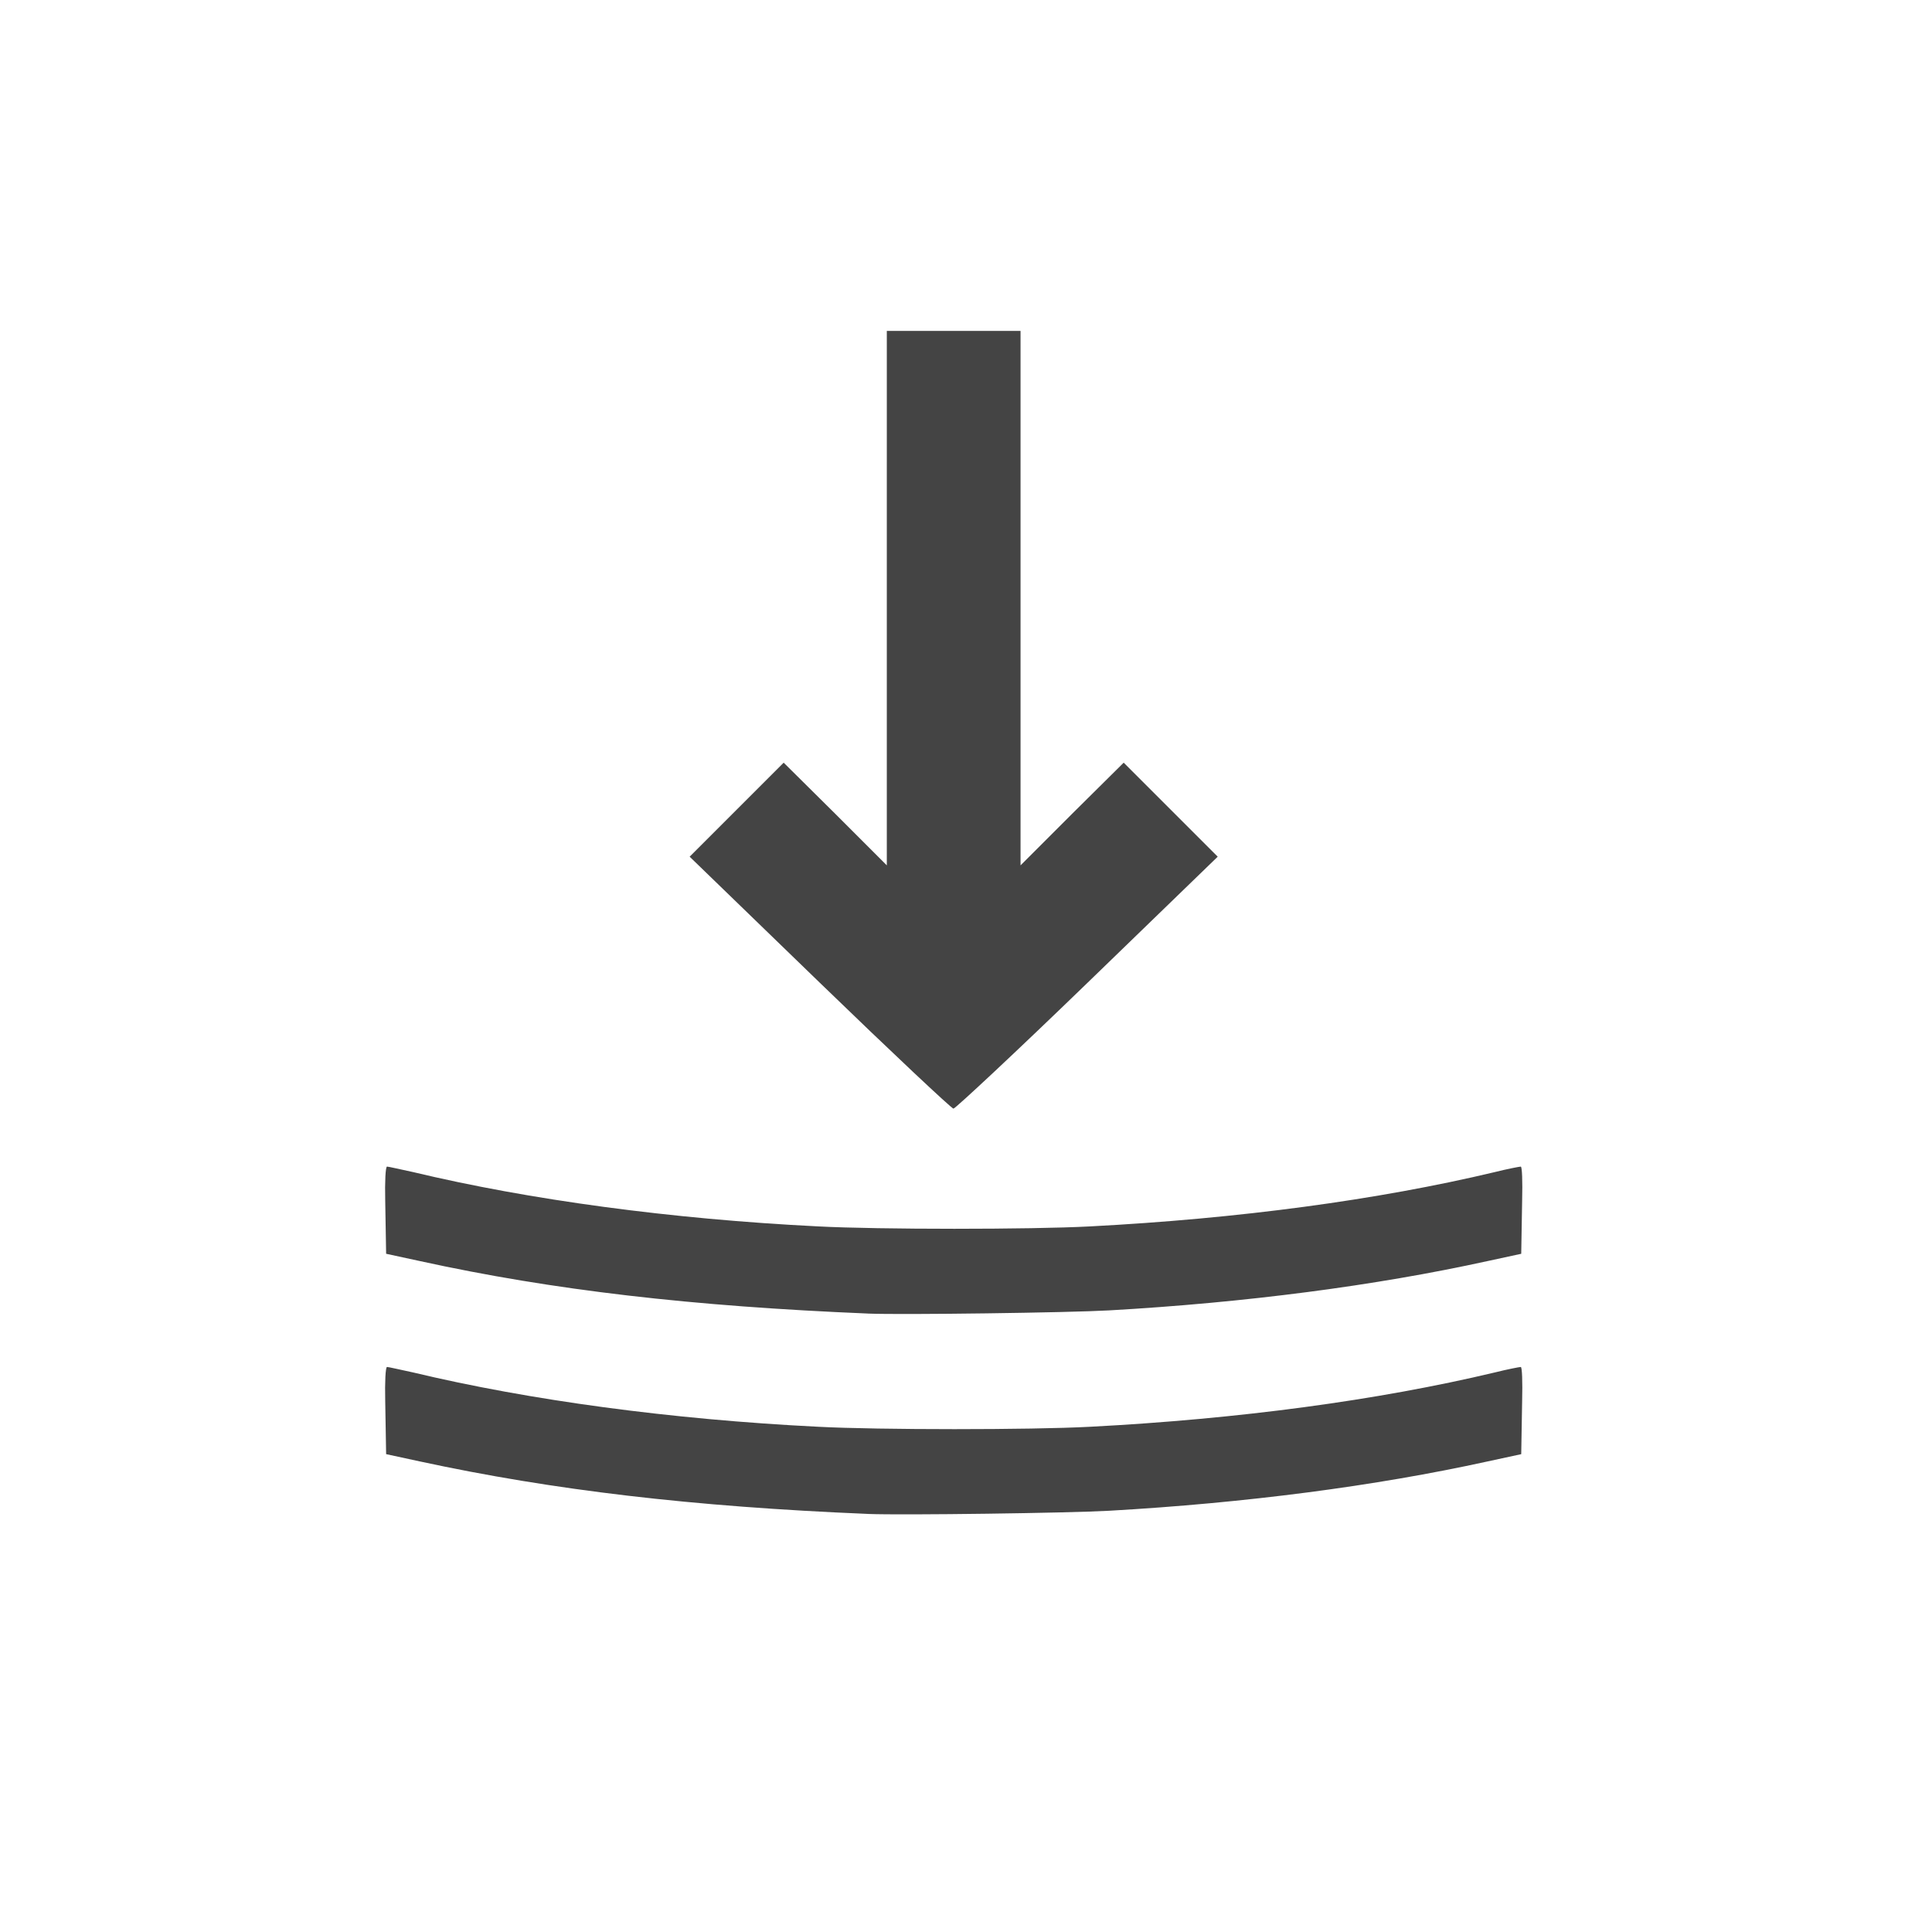
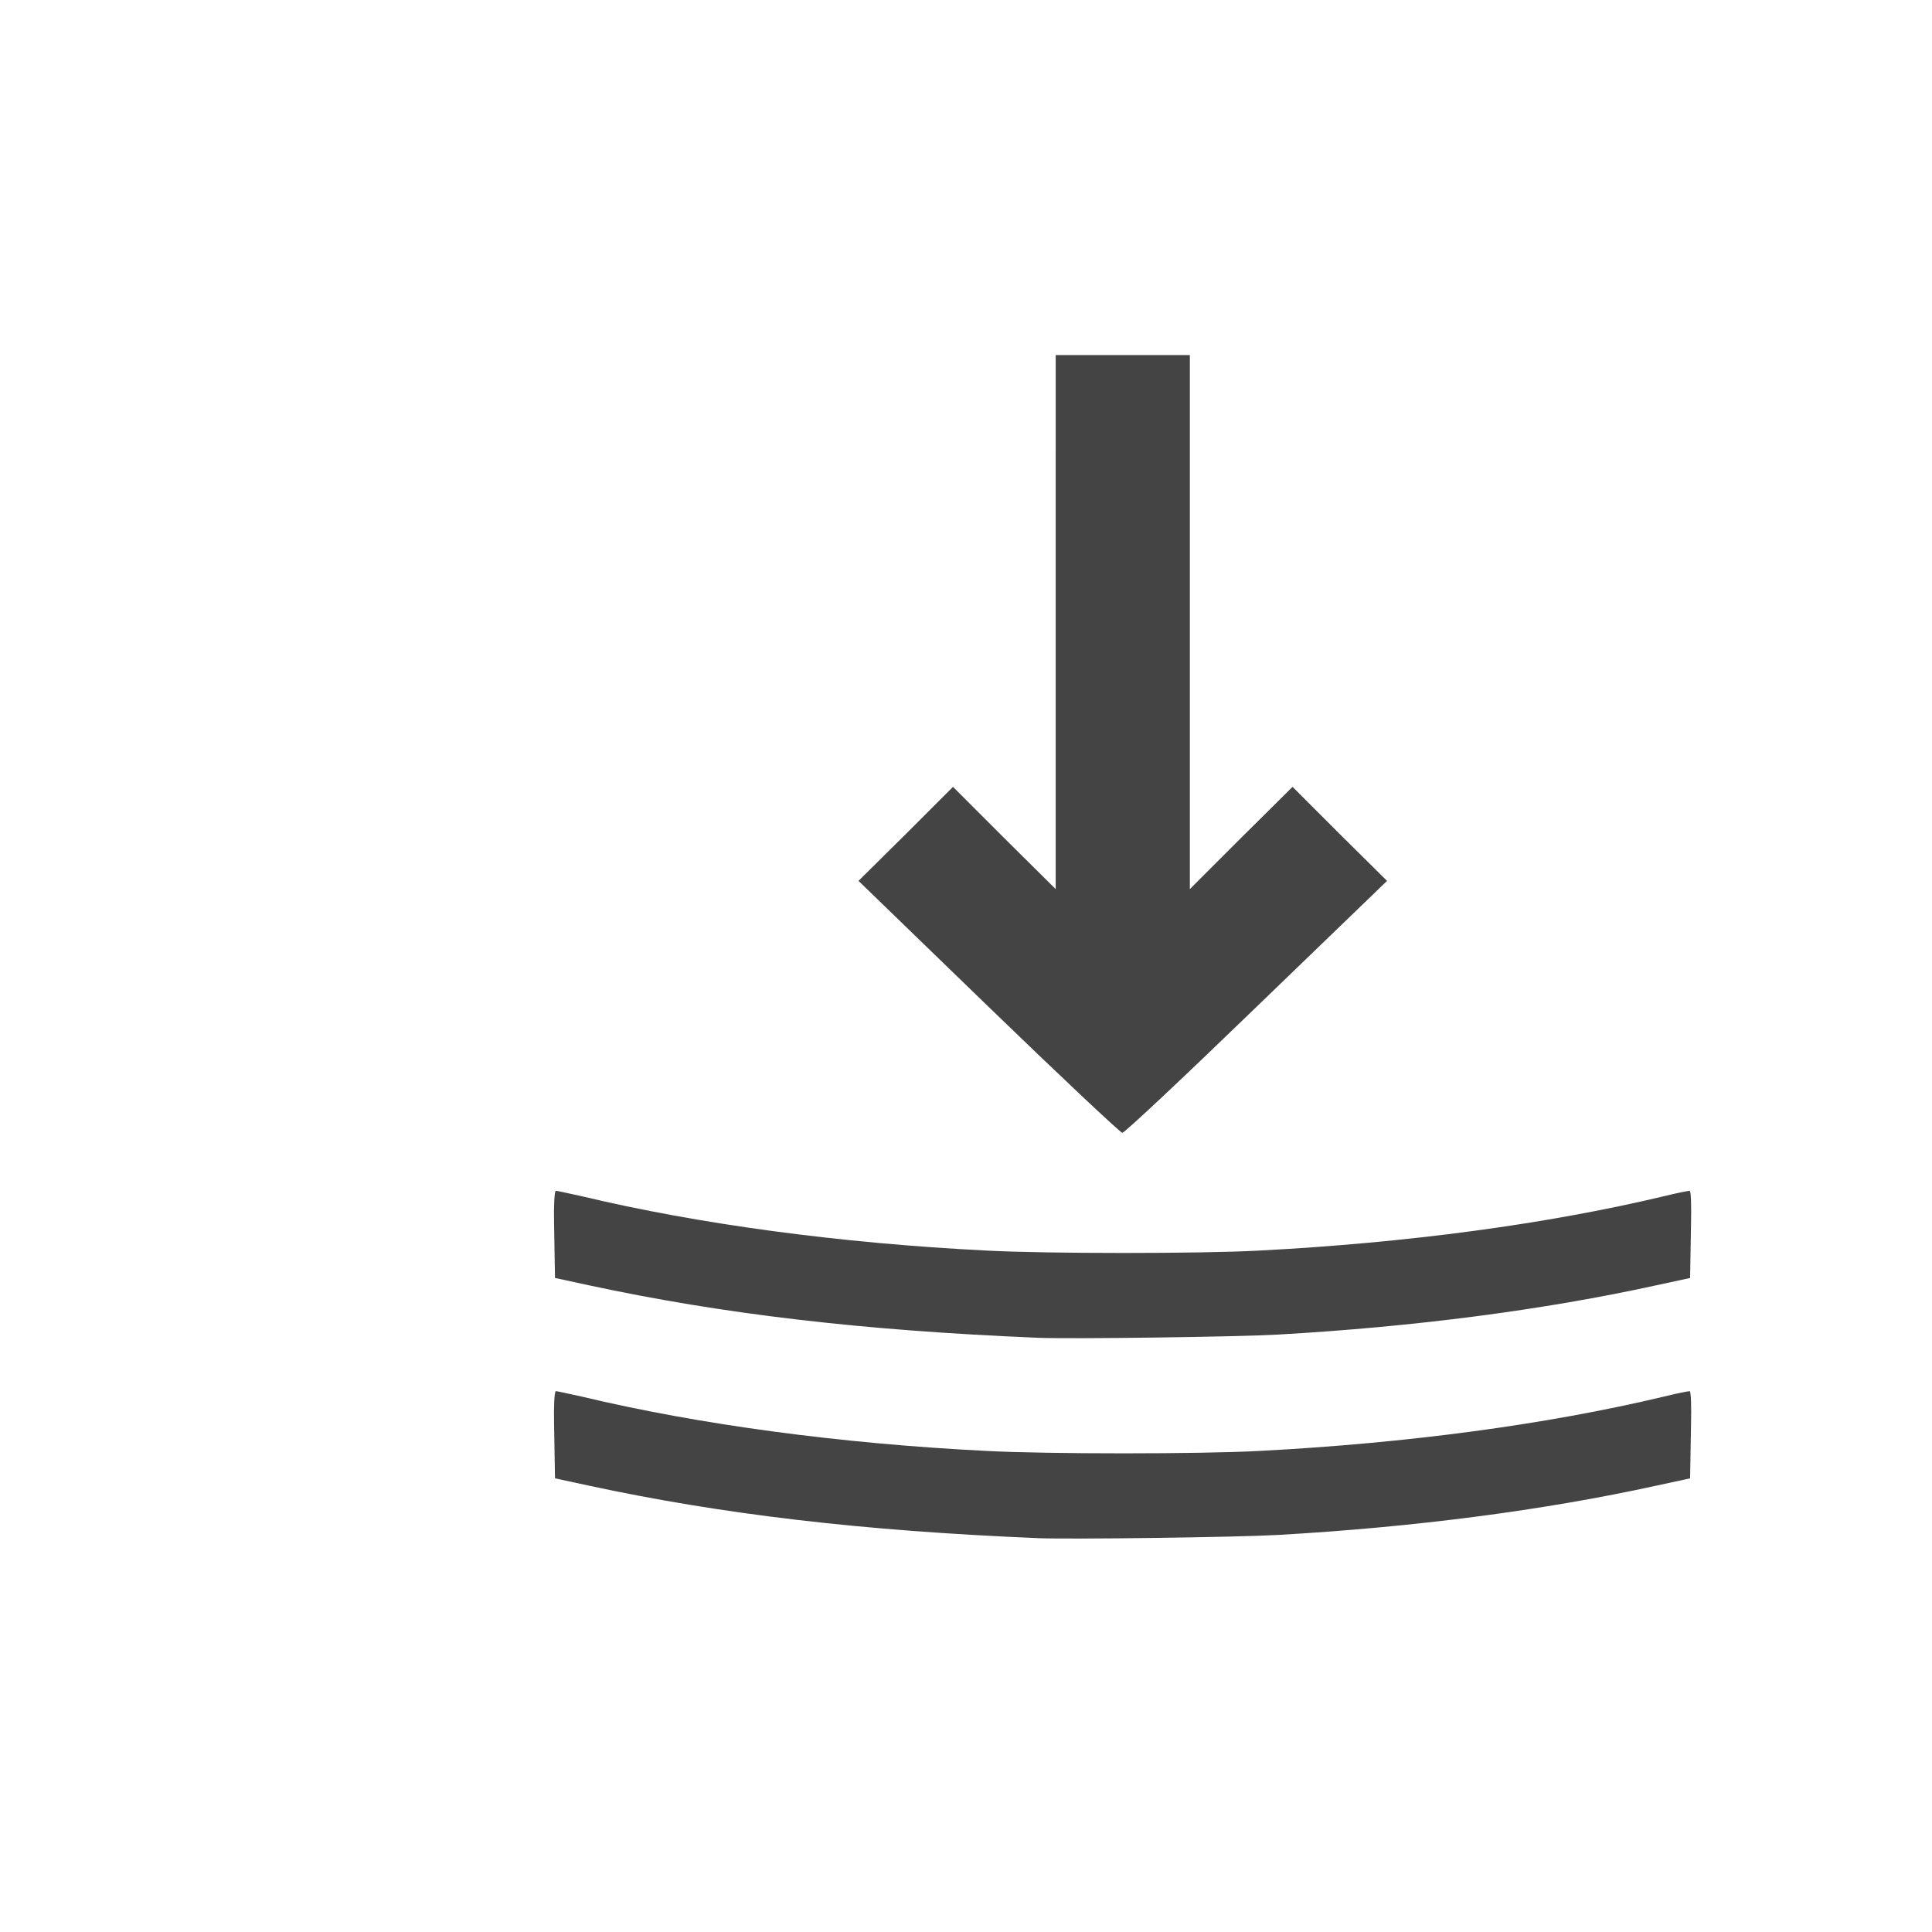
<svg xmlns="http://www.w3.org/2000/svg" width="16" height="16" viewBox="0 0 4.233 4.233" version="1.1" id="svg5" xml:space="preserve">
  <defs id="defs2" />
  <g id="layer1">
-     <path style="fill:#444444;fill-opacity:1;stroke-width:0.01" d="M 1.796,2.153 1.511,1.877 1.614,1.774 1.717,1.671 1.83,1.783 1.943,1.896 V 1.154 l 2.23e-5,-0.429 H 2.09 2.236 L 2.236,1.154 V 1.896 L 2.349,1.783 2.462,1.671 2.565,1.774 2.668,1.877 2.383,2.153 C 2.226,2.305 2.093,2.429 2.089,2.429 c -0.004,0 -0.136,-0.124 -0.293,-0.276 z" id="path171" />
-     <path style="fill:#444444;fill-opacity:1;stroke-width:0.005" d="M 1.902,2.878 C 1.517,2.862 1.212,2.827 0.92,2.763 l -0.074,-0.016 -0.002,-0.117 c -9.4148e-4,-0.041 6.5493e-4,-0.074 0.004,-0.074 0.003,0 0.029,0.006 0.057,0.012 0.255,0.061 0.566,0.103 0.887,0.119 0.132,0.007 0.467,0.007 0.596,5.13e-5 0.326,-0.017 0.631,-0.058 0.887,-0.119 0.028,-0.007 0.054,-0.012 0.057,-0.012 0.003,0 0.004,0.033 0.003,0.074 l -0.002,0.117 -0.074,0.016 c -0.246,0.054 -0.53,0.091 -0.829,0.108 -0.088,0.005 -0.451,0.01 -0.528,0.007 z" id="path169" />
-     <path style="fill:#444444;fill-opacity:1;stroke-width:0.005" d="M 1.902,3.317 C 1.517,3.301 1.212,3.265 0.92,3.202 l -0.074,-0.016 -0.002,-0.117 c -9.4149e-4,-0.041 6.5531e-4,-0.074 0.004,-0.074 0.003,0 0.029,0.006 0.057,0.012 0.255,0.061 0.566,0.103 0.887,0.119 0.132,0.007 0.467,0.007 0.596,5.13e-5 0.326,-0.017 0.631,-0.058 0.887,-0.119 0.028,-0.007 0.054,-0.012 0.057,-0.012 0.003,0 0.004,0.033 0.003,0.074 l -0.002,0.117 -0.074,0.016 c -0.246,0.054 -0.53,0.091 -0.829,0.108 -0.088,0.005 -0.451,0.01 -0.528,0.007 z" id="path169-3" />
+     <path style="fill:#444444;fill-opacity:1;stroke-width:0.01" d="M 2.166,2.206 1.881,1.93 1.985,1.827 2.088,1.724 2.2,1.836 2.313,1.948 V 1.207 l 2.23e-5,-0.429 H 2.46 2.607 L 2.607,1.207 V 1.948 L 2.719,1.836 2.832,1.724 2.935,1.827 3.039,1.93 2.753,2.206 C 2.596,2.358 2.464,2.482 2.459,2.482 c -0.004,0 -0.136,-0.124 -0.293,-0.276 z" id="path171" />
+     <path style="fill:#444444;fill-opacity:1;stroke-width:0.005" d="M 2.273,2.931 C 1.888,2.915 1.583,2.879 1.29,2.816 l -0.074,-0.016 -0.002,-0.117 c -9.415e-4,-0.041 6.55e-4,-0.074 0.004,-0.074 0.003,0 0.029,0.006 0.057,0.012 0.255,0.061 0.566,0.103 0.887,0.119 0.132,0.007 0.467,0.007 0.596,5.13e-5 0.326,-0.017 0.631,-0.058 0.887,-0.119 0.028,-0.007 0.054,-0.012 0.057,-0.012 0.003,0 0.004,0.033 0.003,0.074 l -0.002,0.117 -0.074,0.016 c -0.246,0.054 -0.53,0.091 -0.829,0.108 -0.088,0.005 -0.451,0.01 -0.528,0.007 z" id="path169" />
+     <path style="fill:#444444;fill-opacity:1;stroke-width:0.005" d="M 2.273,3.37 C 1.888,3.354 1.583,3.318 1.29,3.255 l -0.074,-0.016 -0.002,-0.117 c -9.415e-4,-0.041 6.553e-4,-0.074 0.004,-0.074 0.003,0 0.029,0.006 0.057,0.012 0.255,0.061 0.566,0.103 0.887,0.119 0.132,0.007 0.467,0.007 0.596,5.13e-5 0.326,-0.017 0.631,-0.058 0.887,-0.119 0.028,-0.007 0.054,-0.012 0.057,-0.012 0.003,0 0.004,0.033 0.003,0.074 l -0.002,0.117 -0.074,0.016 c -0.246,0.054 -0.53,0.091 -0.829,0.108 -0.088,0.005 -0.451,0.01 -0.528,0.007 z" id="path169-3" />
  </g>
</svg>
